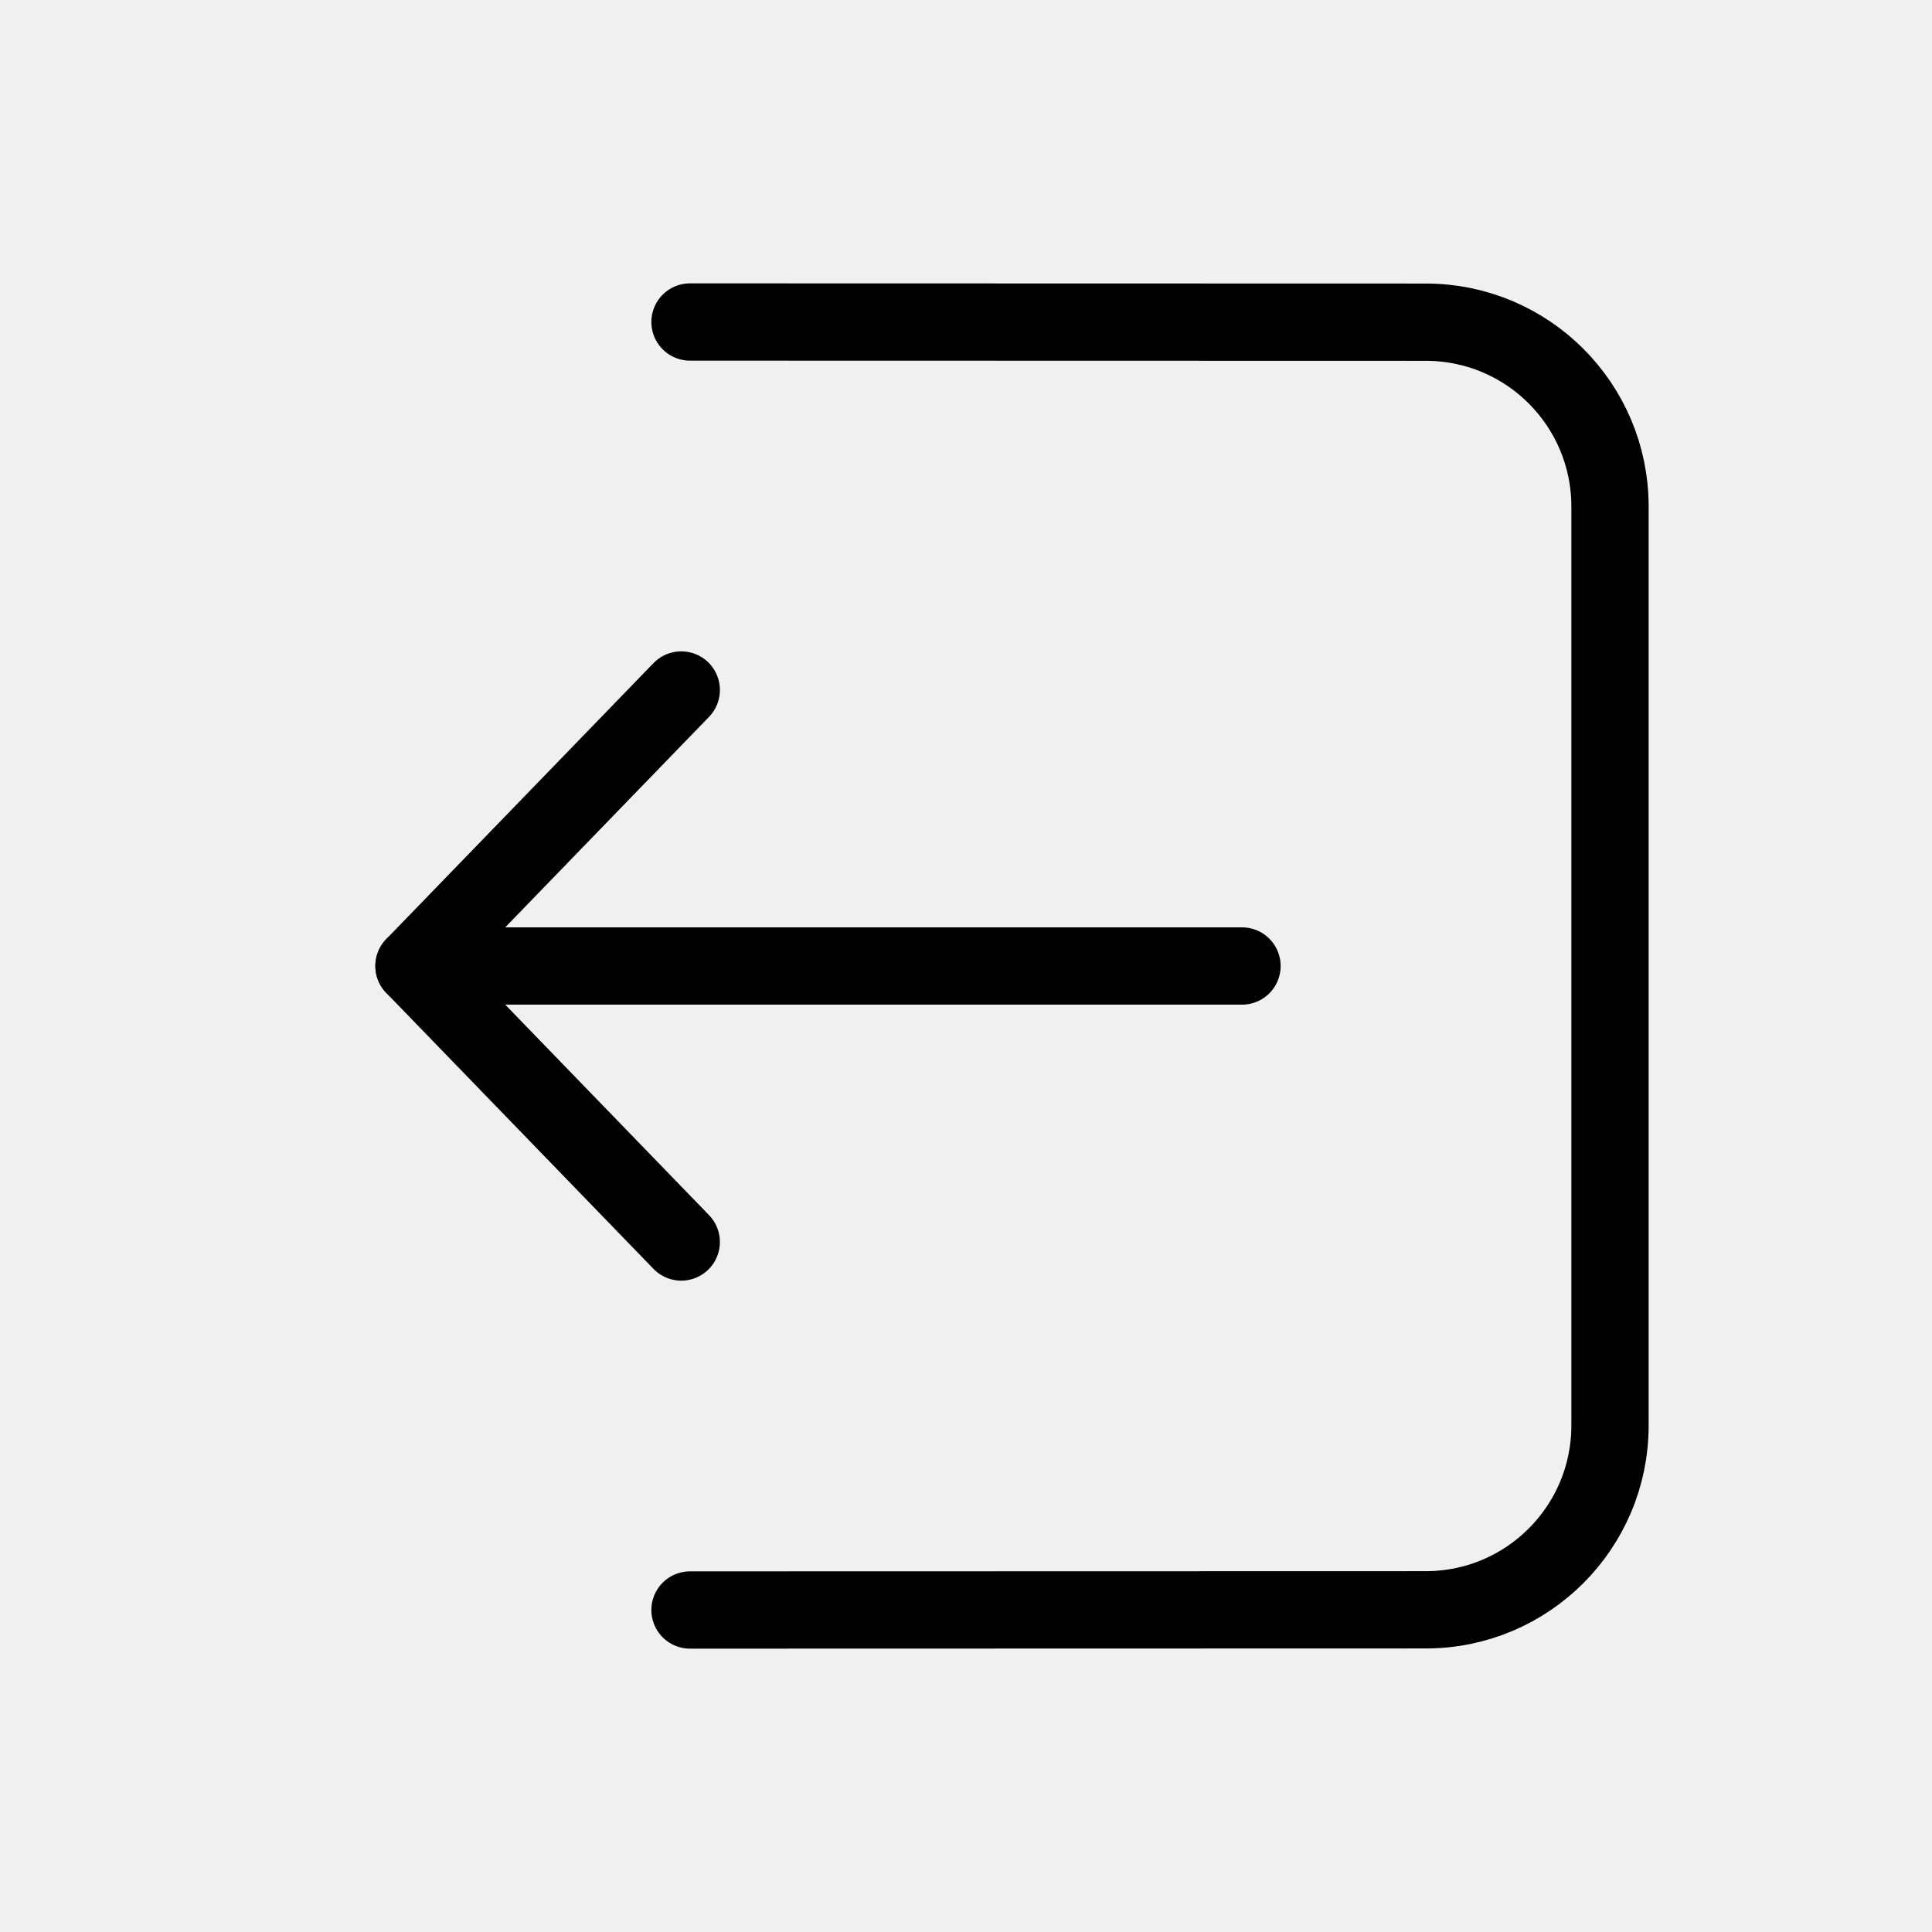
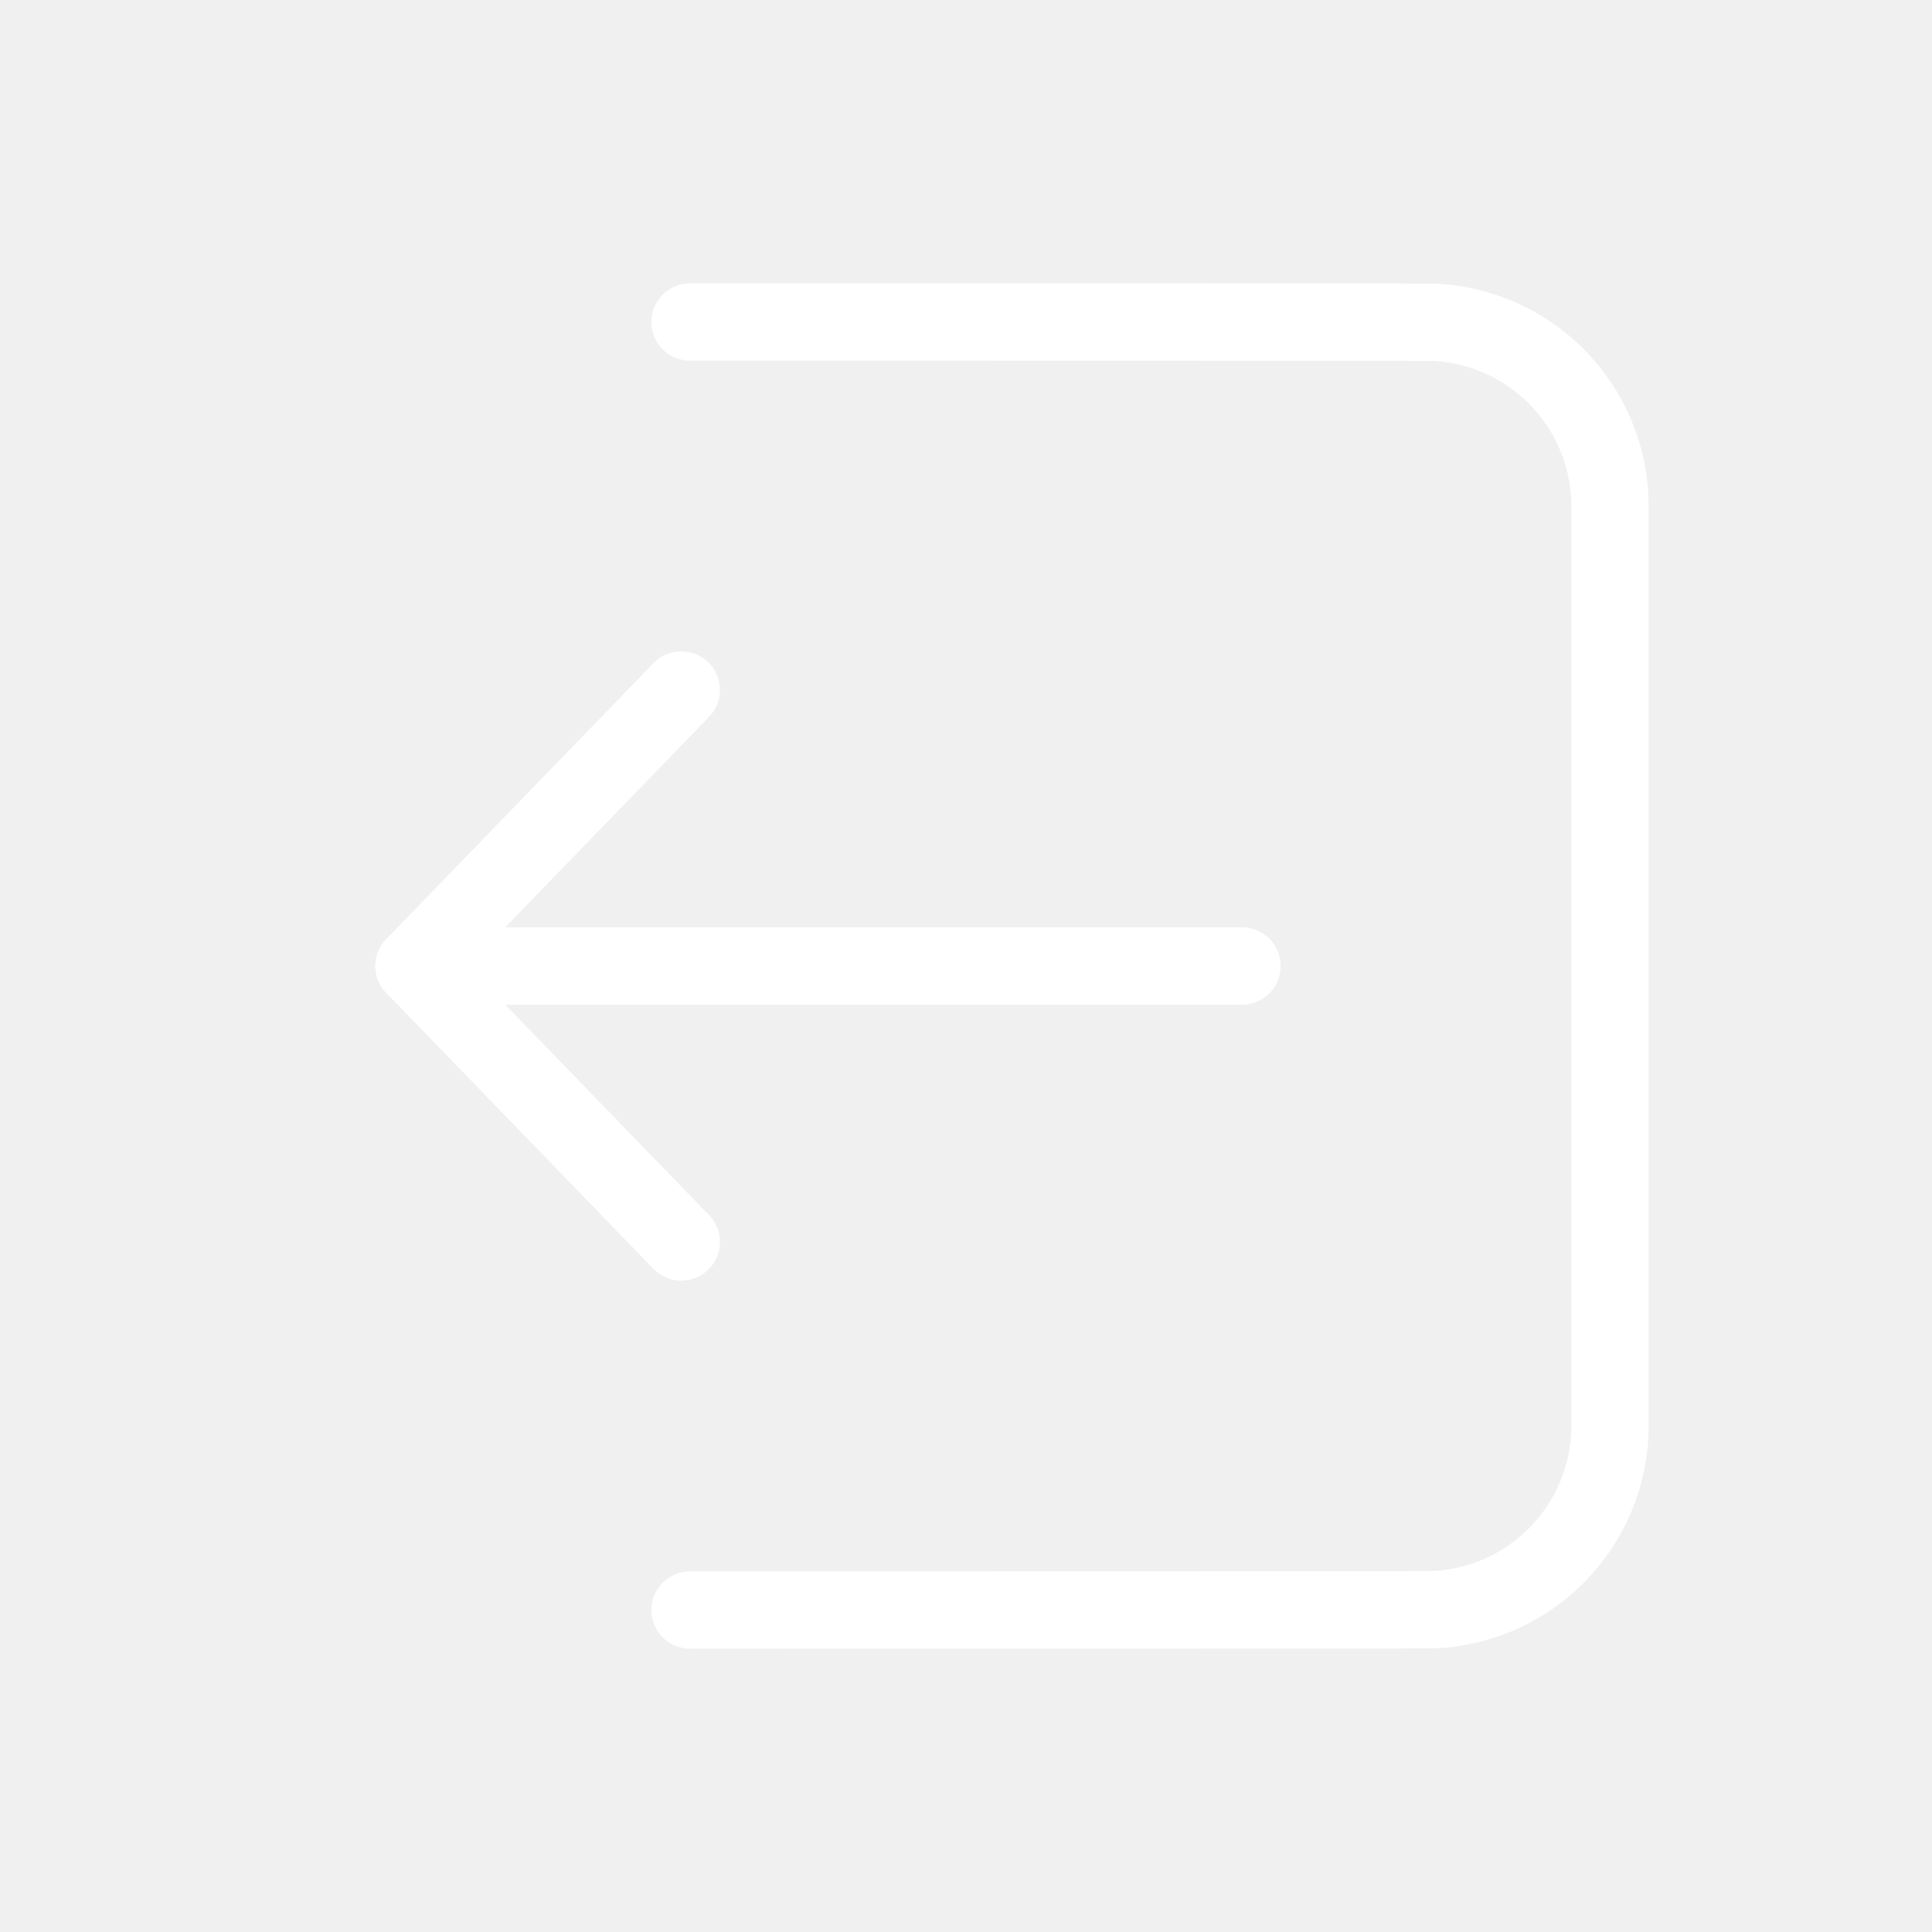
- <svg xmlns="http://www.w3.org/2000/svg" width="800px" height="800px" viewBox="0 0 21 21" fill="#000000" stroke="#000000" stroke-width="0.84">
+ <svg xmlns="http://www.w3.org/2000/svg" width="800px" height="800px" viewBox="0 0 21 21" fill="#000000" stroke="white" stroke-width="0.84">
  <g id="SVGRepo_bgCarrier" stroke-width="0" />
  <g id="SVGRepo_tracerCarrier" stroke-linecap="round" stroke-linejoin="round" />
  <g id="SVGRepo_iconCarrier">
-     <g fill="none" fill-rule="evenodd" stroke="#000000" stroke-linecap="round" stroke-linejoin="round" transform="matrix(-1 0 0 1 18 3)">
+     <g fill="none" fill-rule="evenodd" stroke="white" stroke-linecap="round" stroke-linejoin="round" transform="matrix(-1 0 0 1 18 3)">
      <path d="m10.595 10.5 2.905-3-2.905-3" />
      <path d="m13.5 7.5h-9" />
      <path d="m10.5.5-8 .002c-1.104.001-1.999.896-2 2.001v9.994c.001 1.104.896 2 2 2.001l8 .002" />
    </g>
  </g>
</svg>
